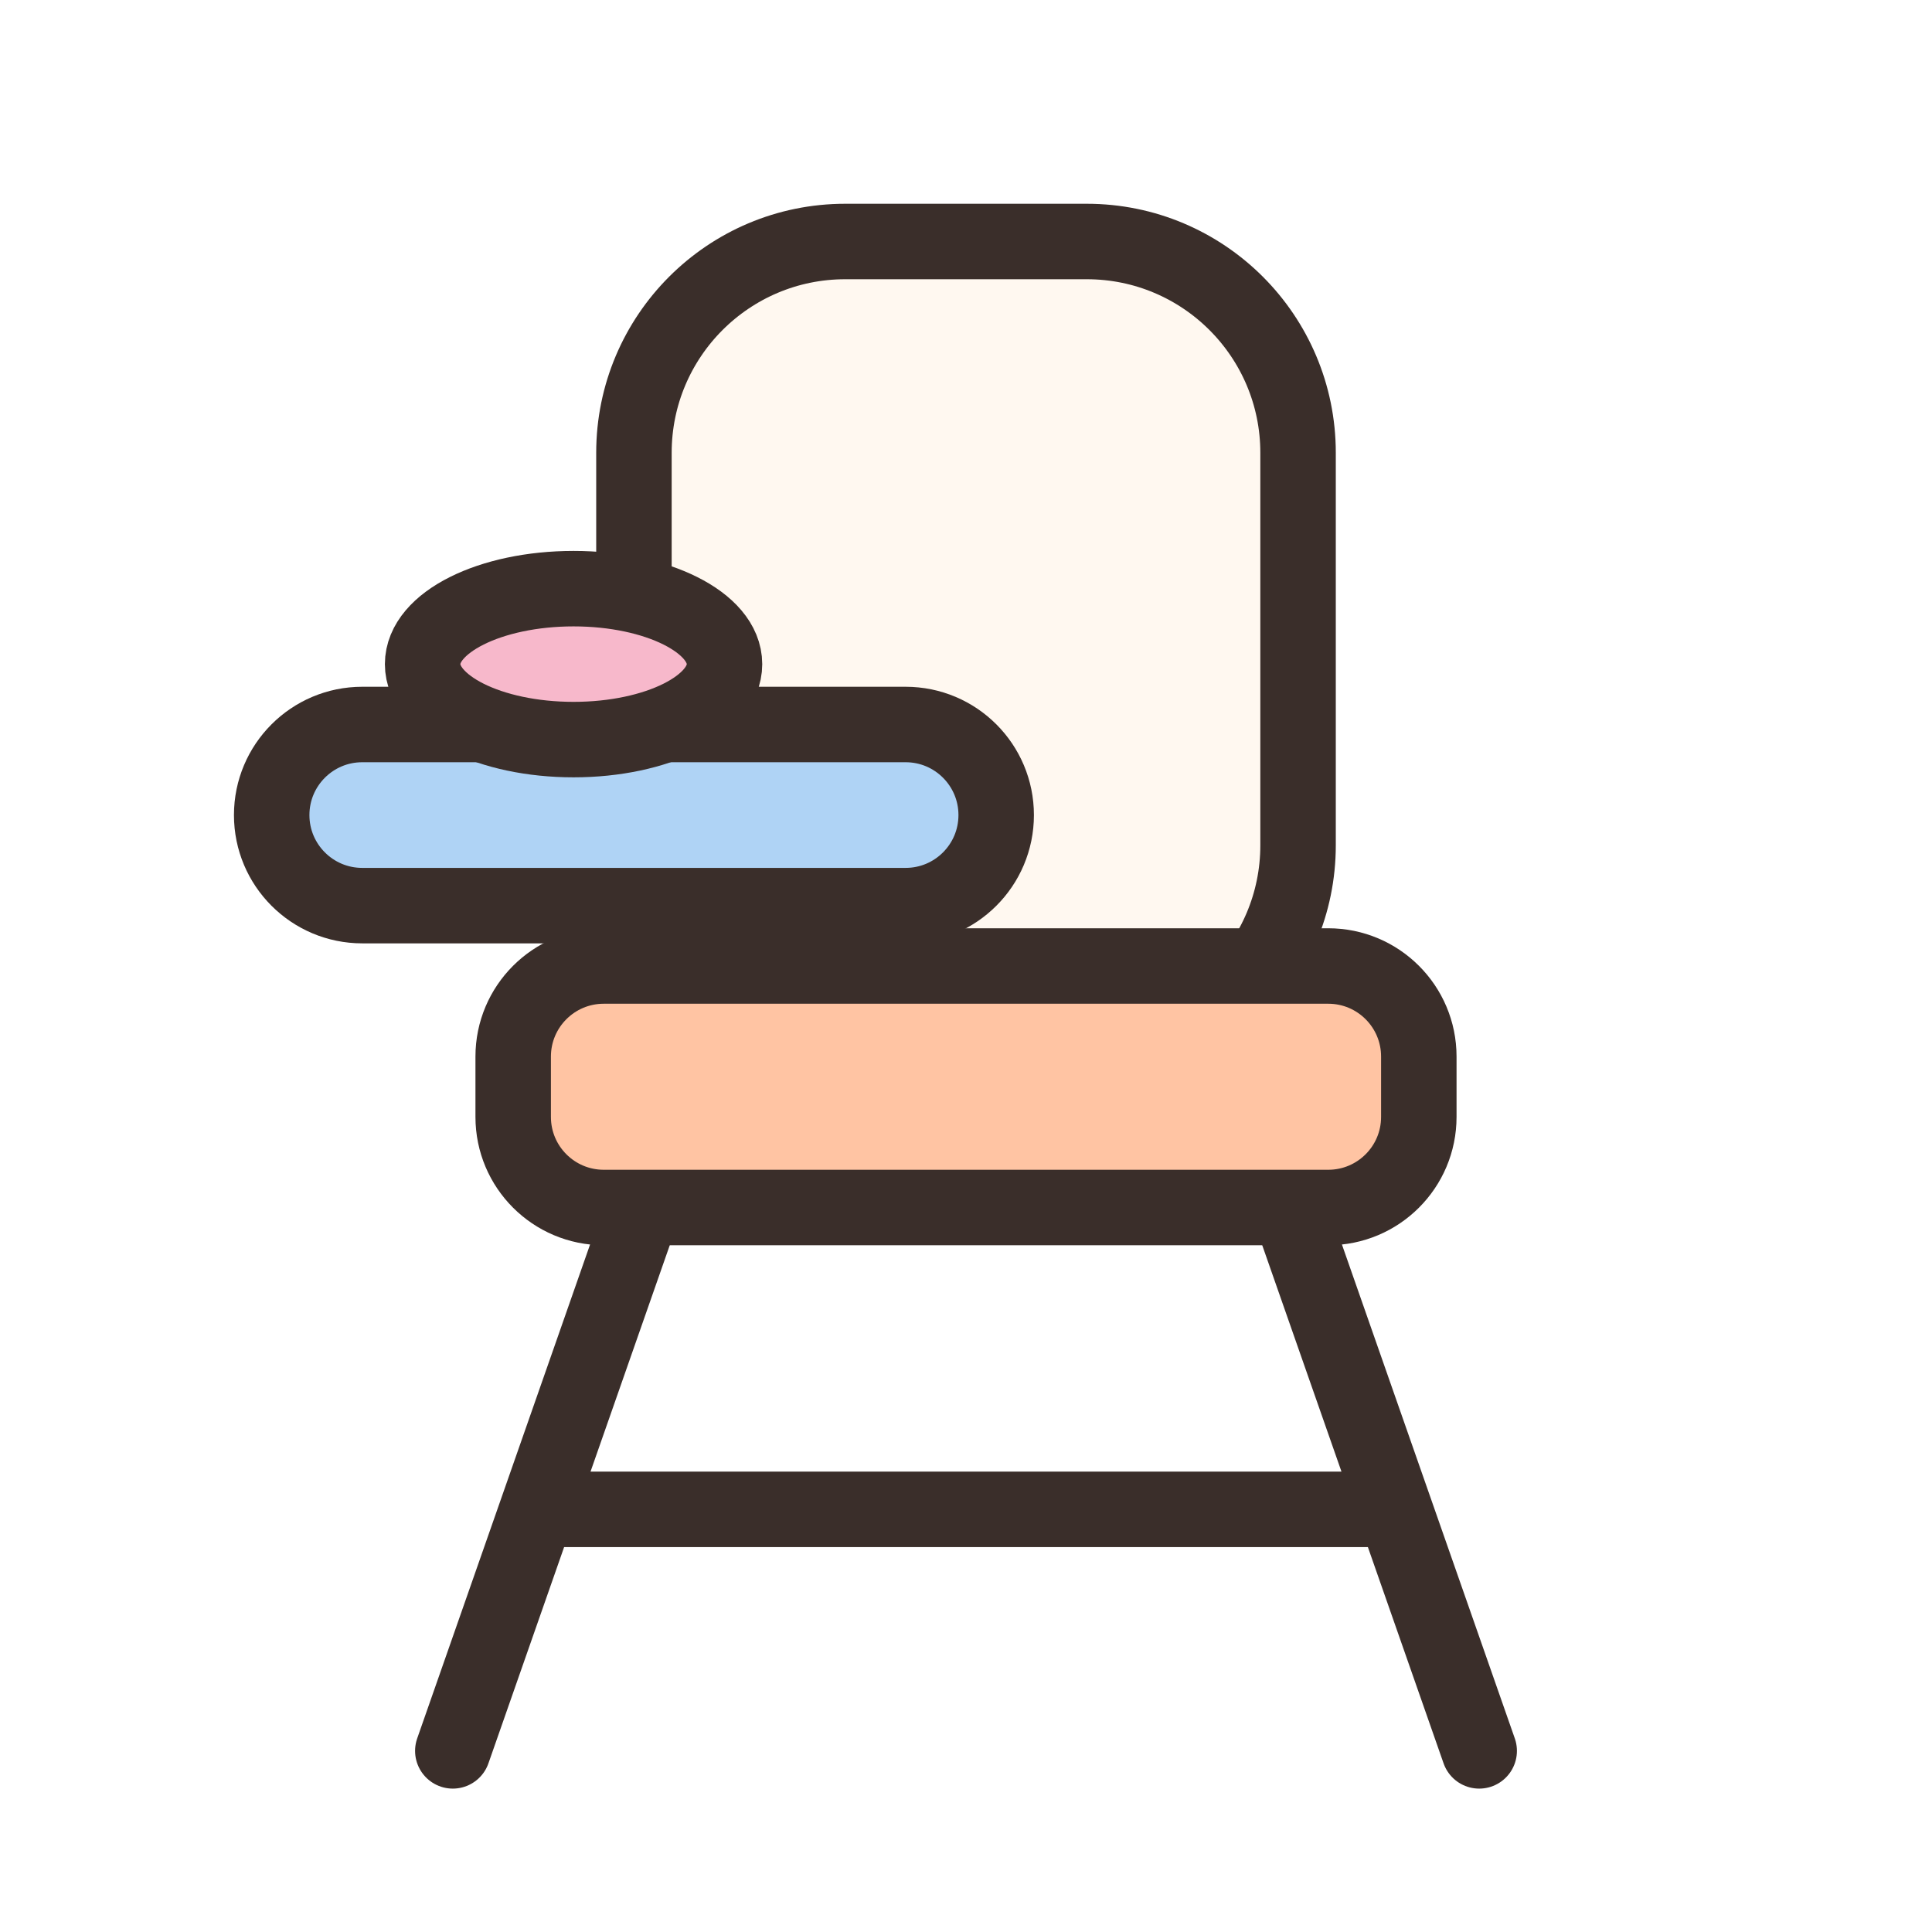
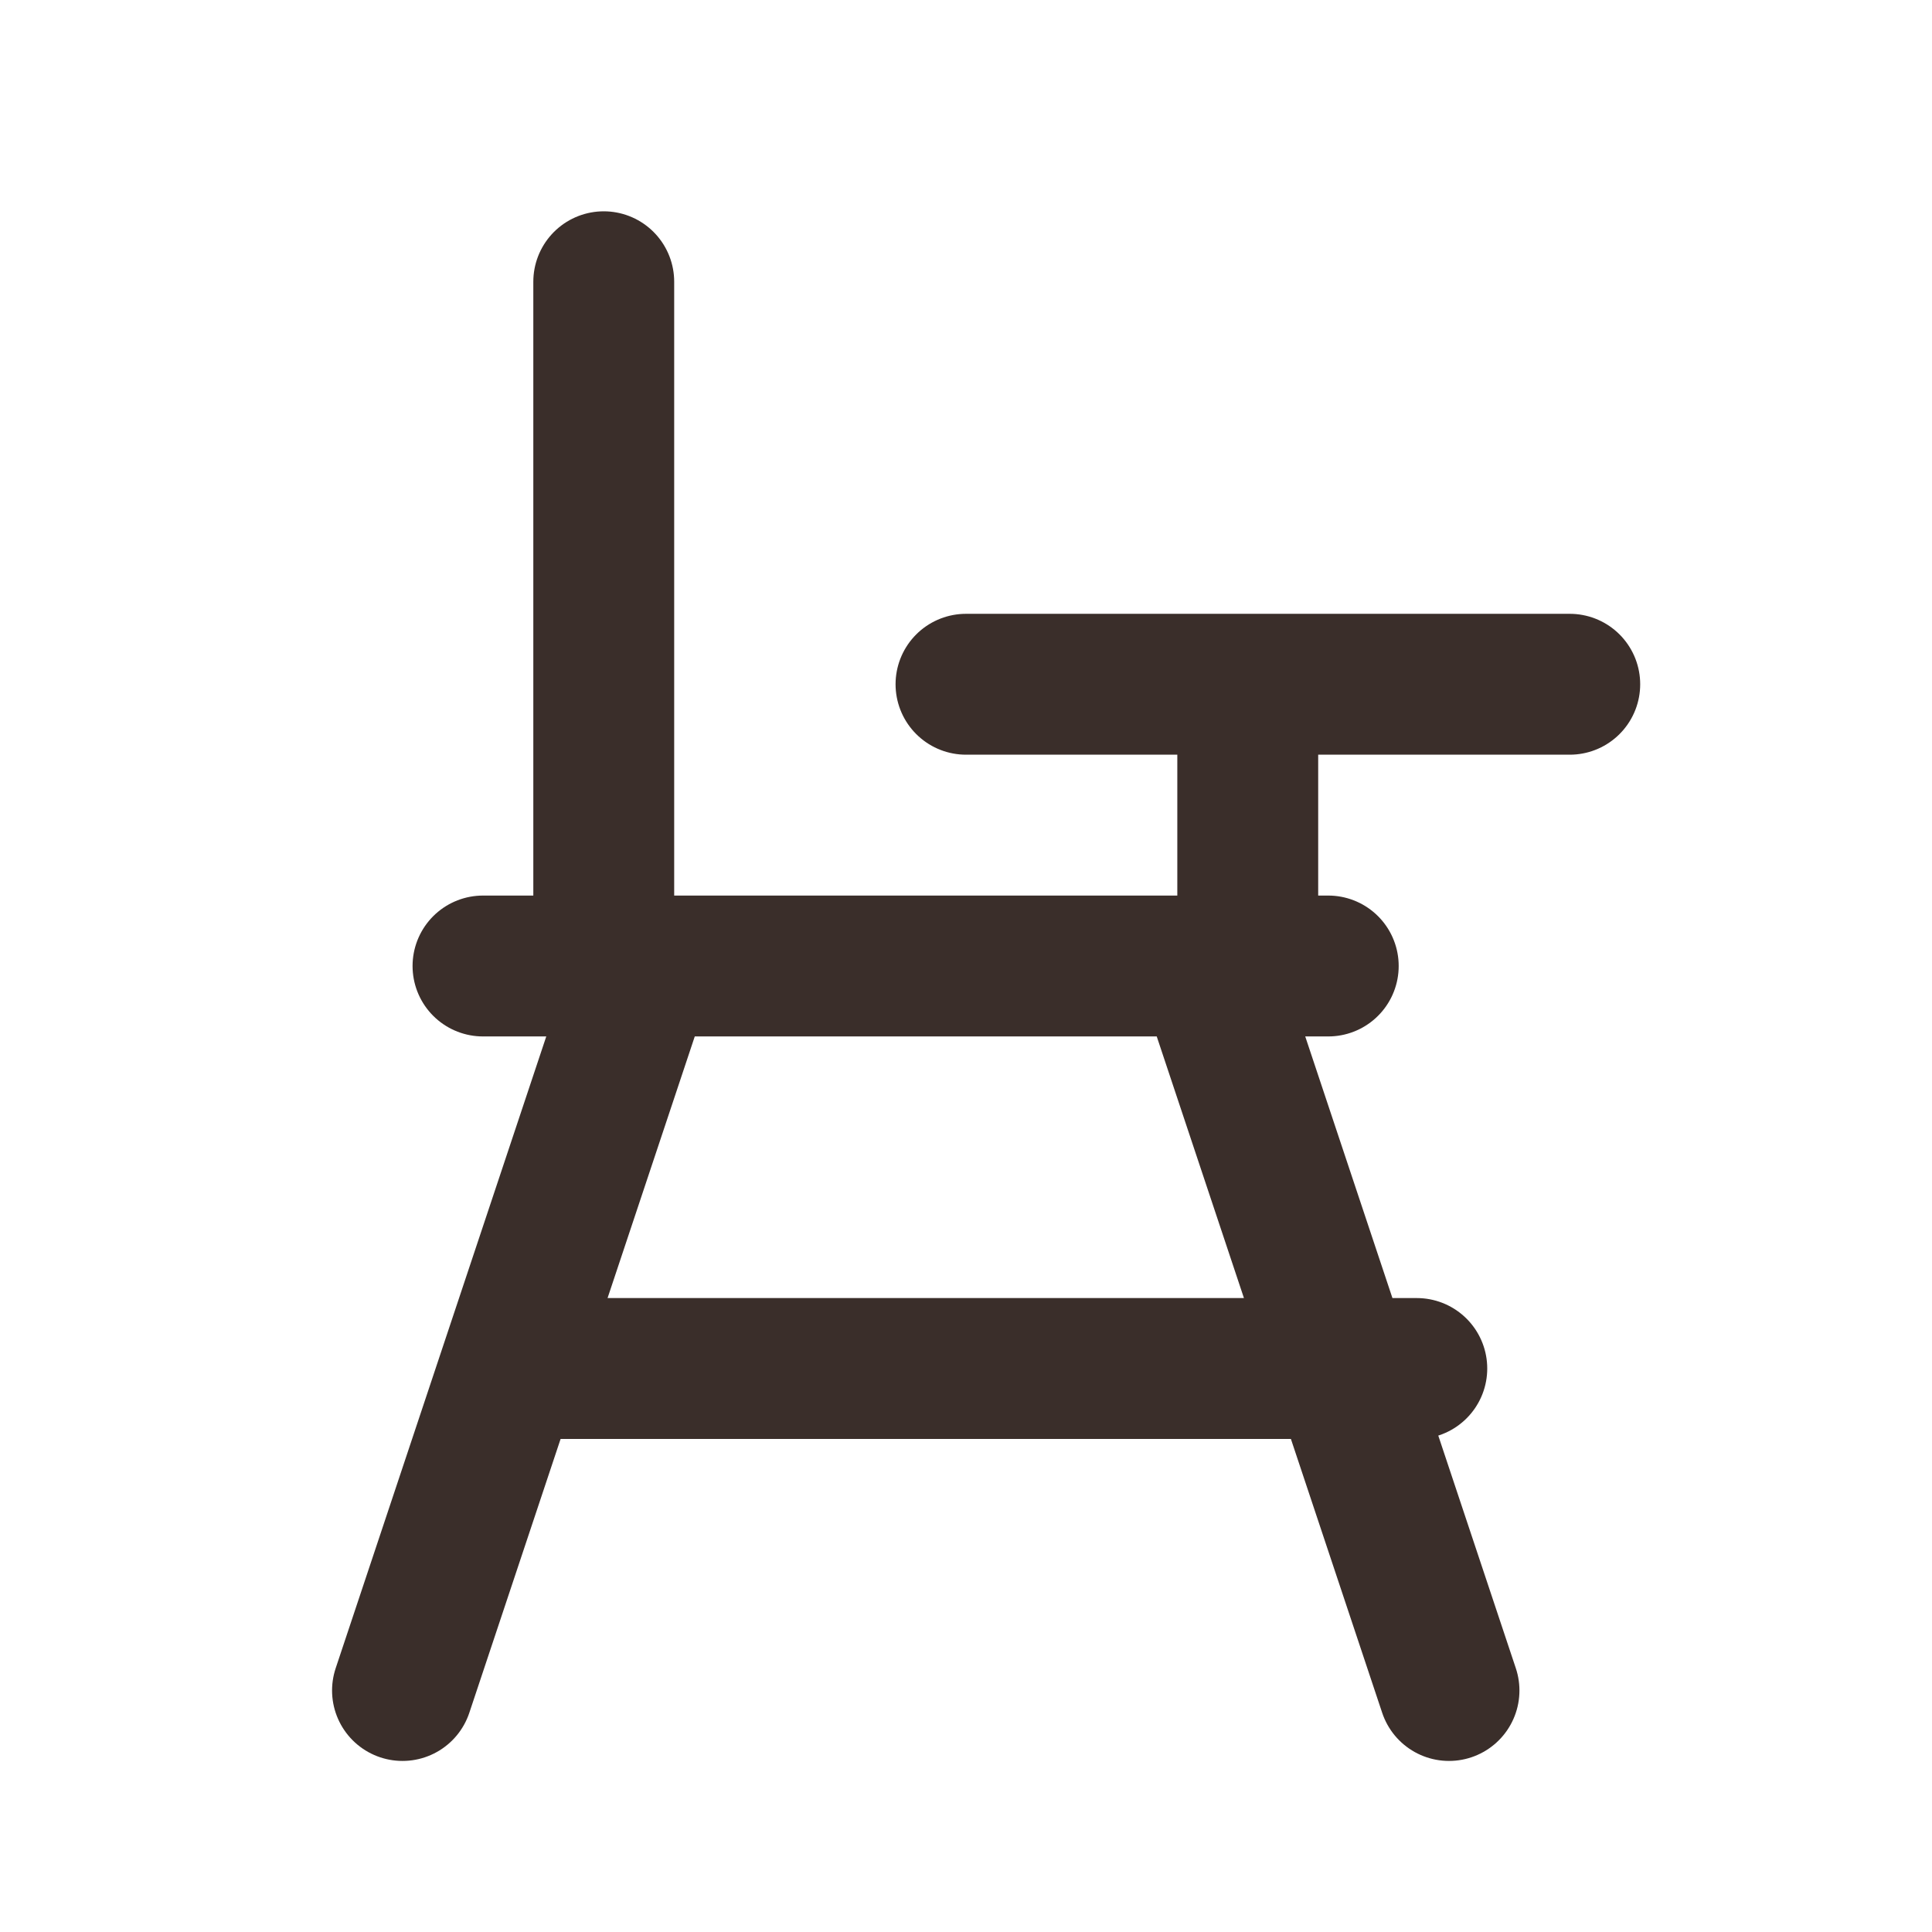
- <svg xmlns="http://www.w3.org/2000/svg" viewBox="0 0 64 64" fill="none" stroke="#3A2E2A" stroke-width="2.5" stroke-linecap="round" stroke-linejoin="round">
-   <path d="M22 38L15 58M42 38L49 58M18 50L46 50" fill="none" />
-   <rect x="21" y="8" width="22" height="27" rx="7" fill="#FFF8F0" />
-   <rect x="17" y="32" width="30" height="8" rx="3" fill="#FFC4A3" />
-   <rect x="9" y="24" width="24" height="6" rx="3" fill="#AFD3F5" />
-   <ellipse cx="19" cy="22" rx="5" ry="2.5" fill="#F7B8CB" />
+ <svg xmlns="http://www.w3.org/2000/svg" viewBox="0 0 24 24" fill="none" stroke="#3A2E2A" stroke-width="1.75" stroke-linecap="round" stroke-linejoin="round">
+   <path d="M7.5 3.5V12M6 12h10.5M12 8.5h7.5M15.5 8.5V12M8 12 5 21M15 12l3 9M6.4 17h11.2" />
</svg>
